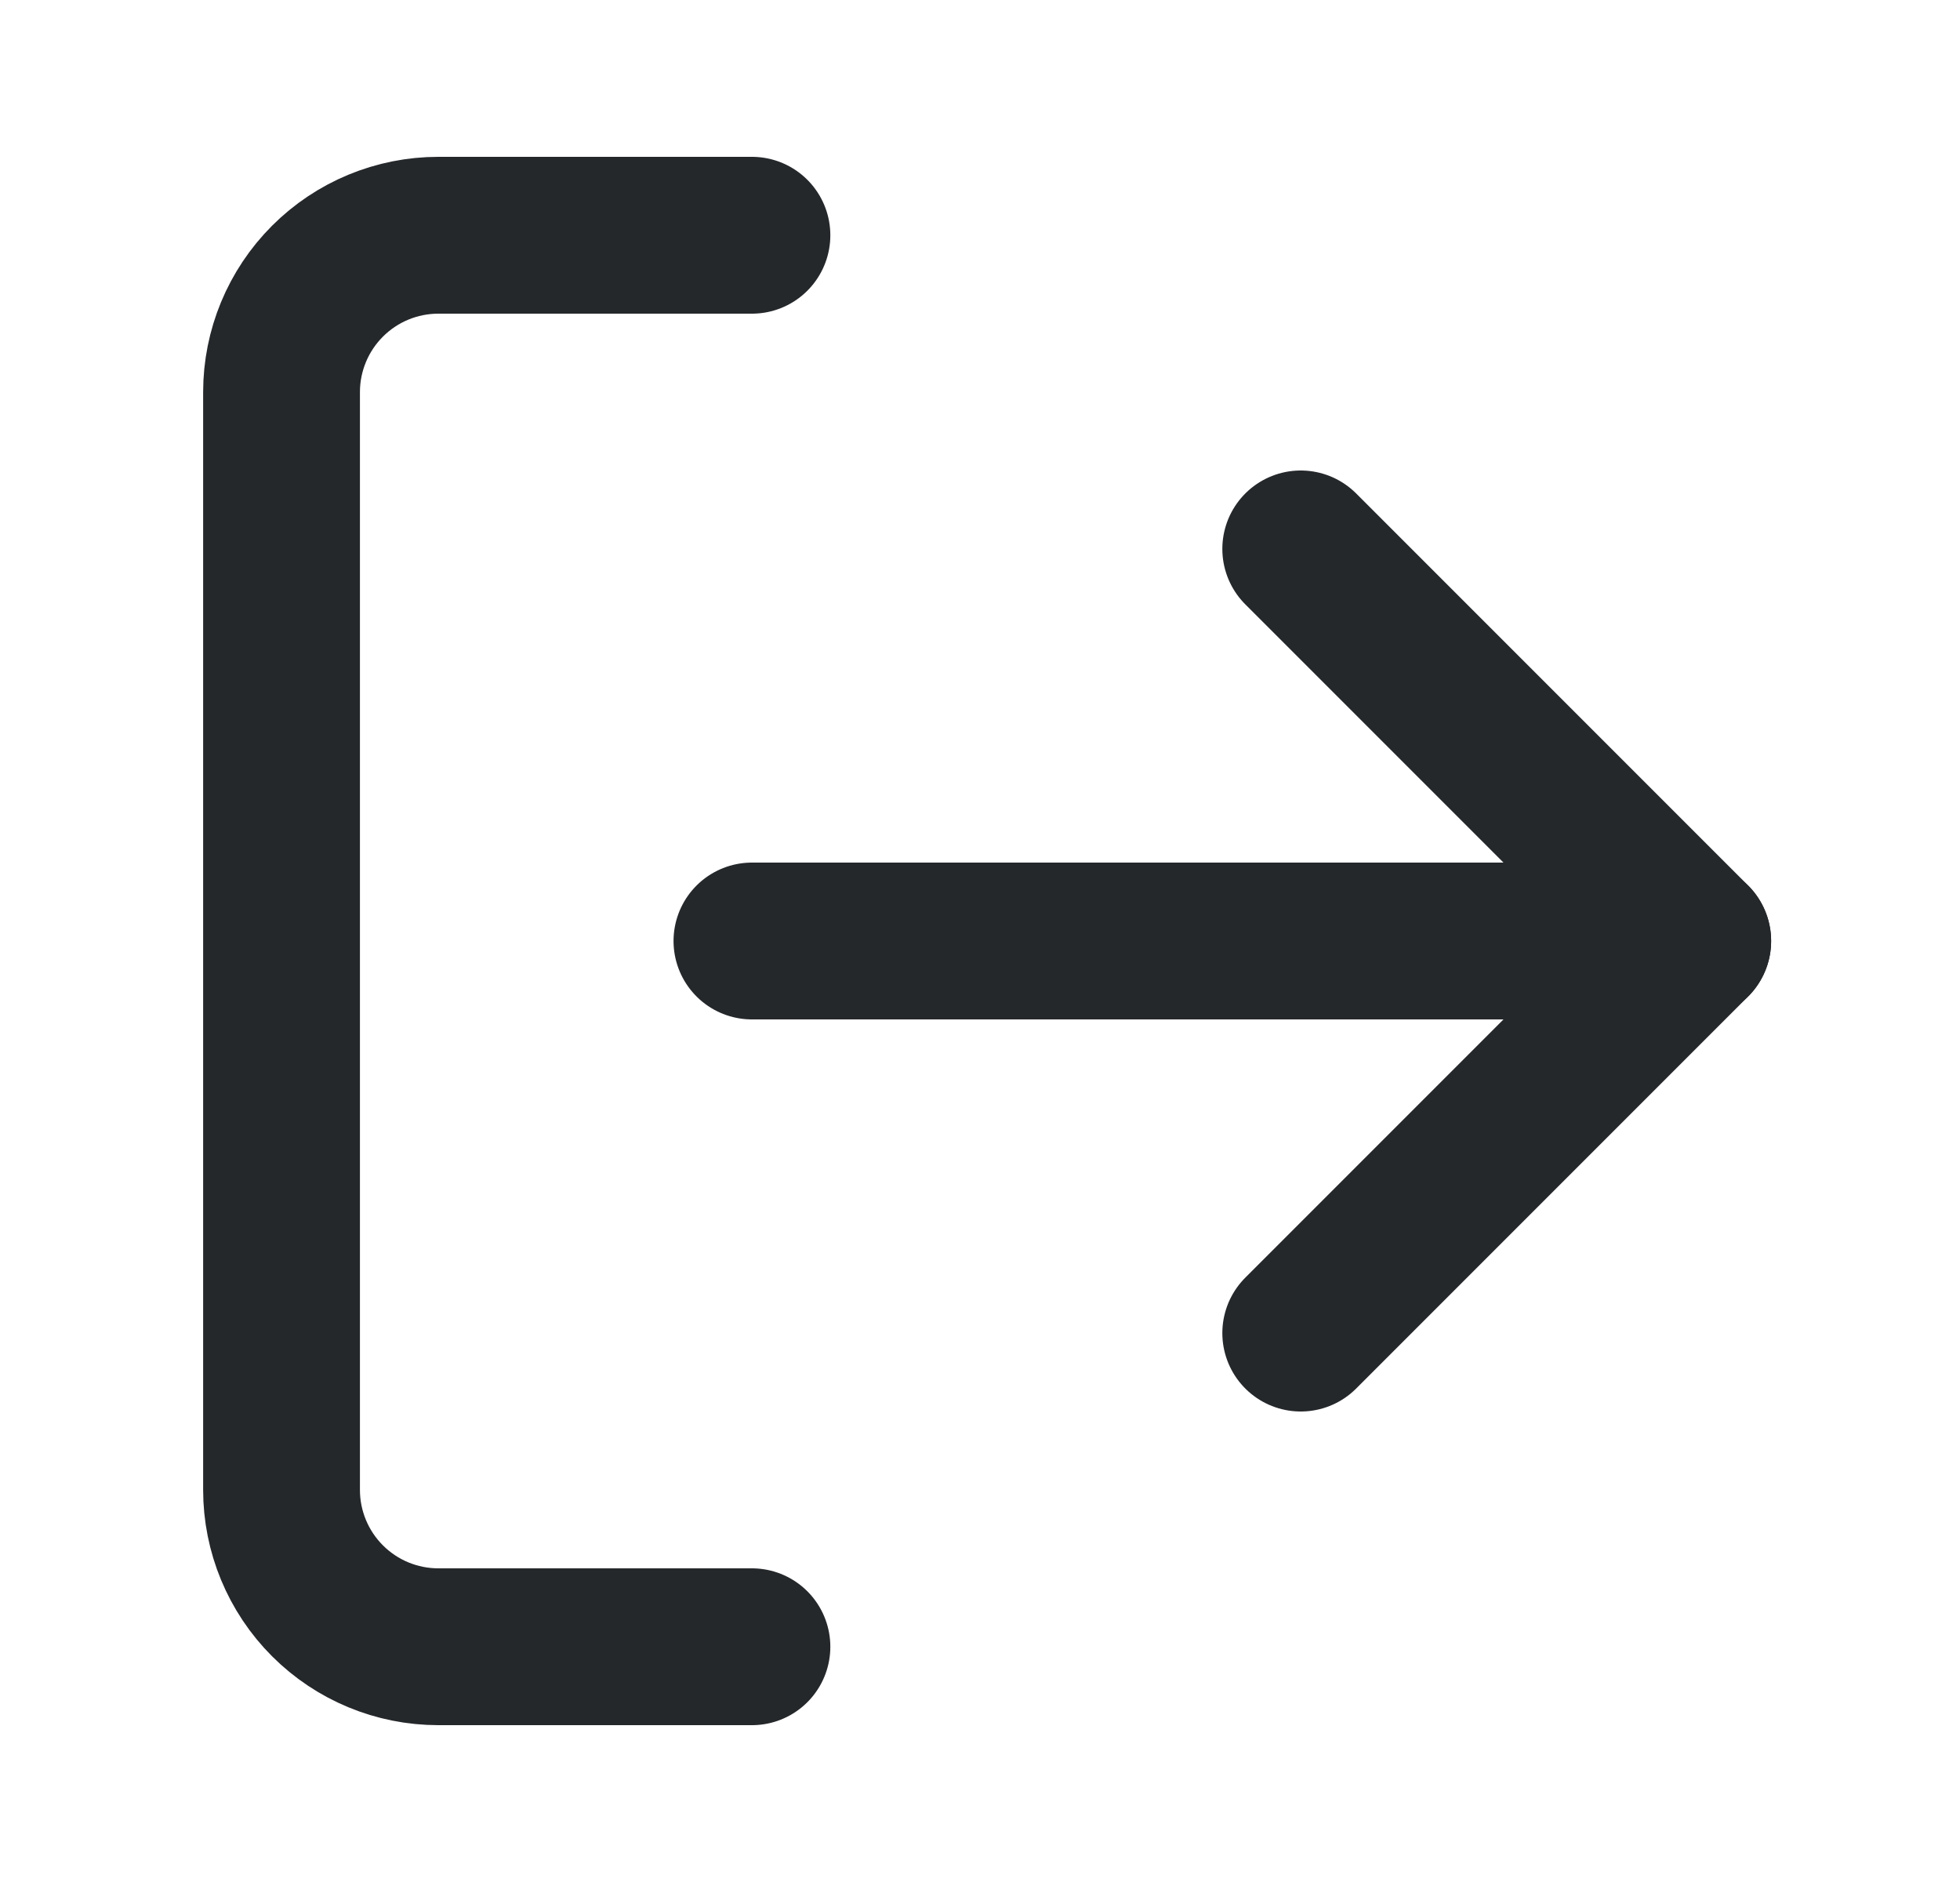
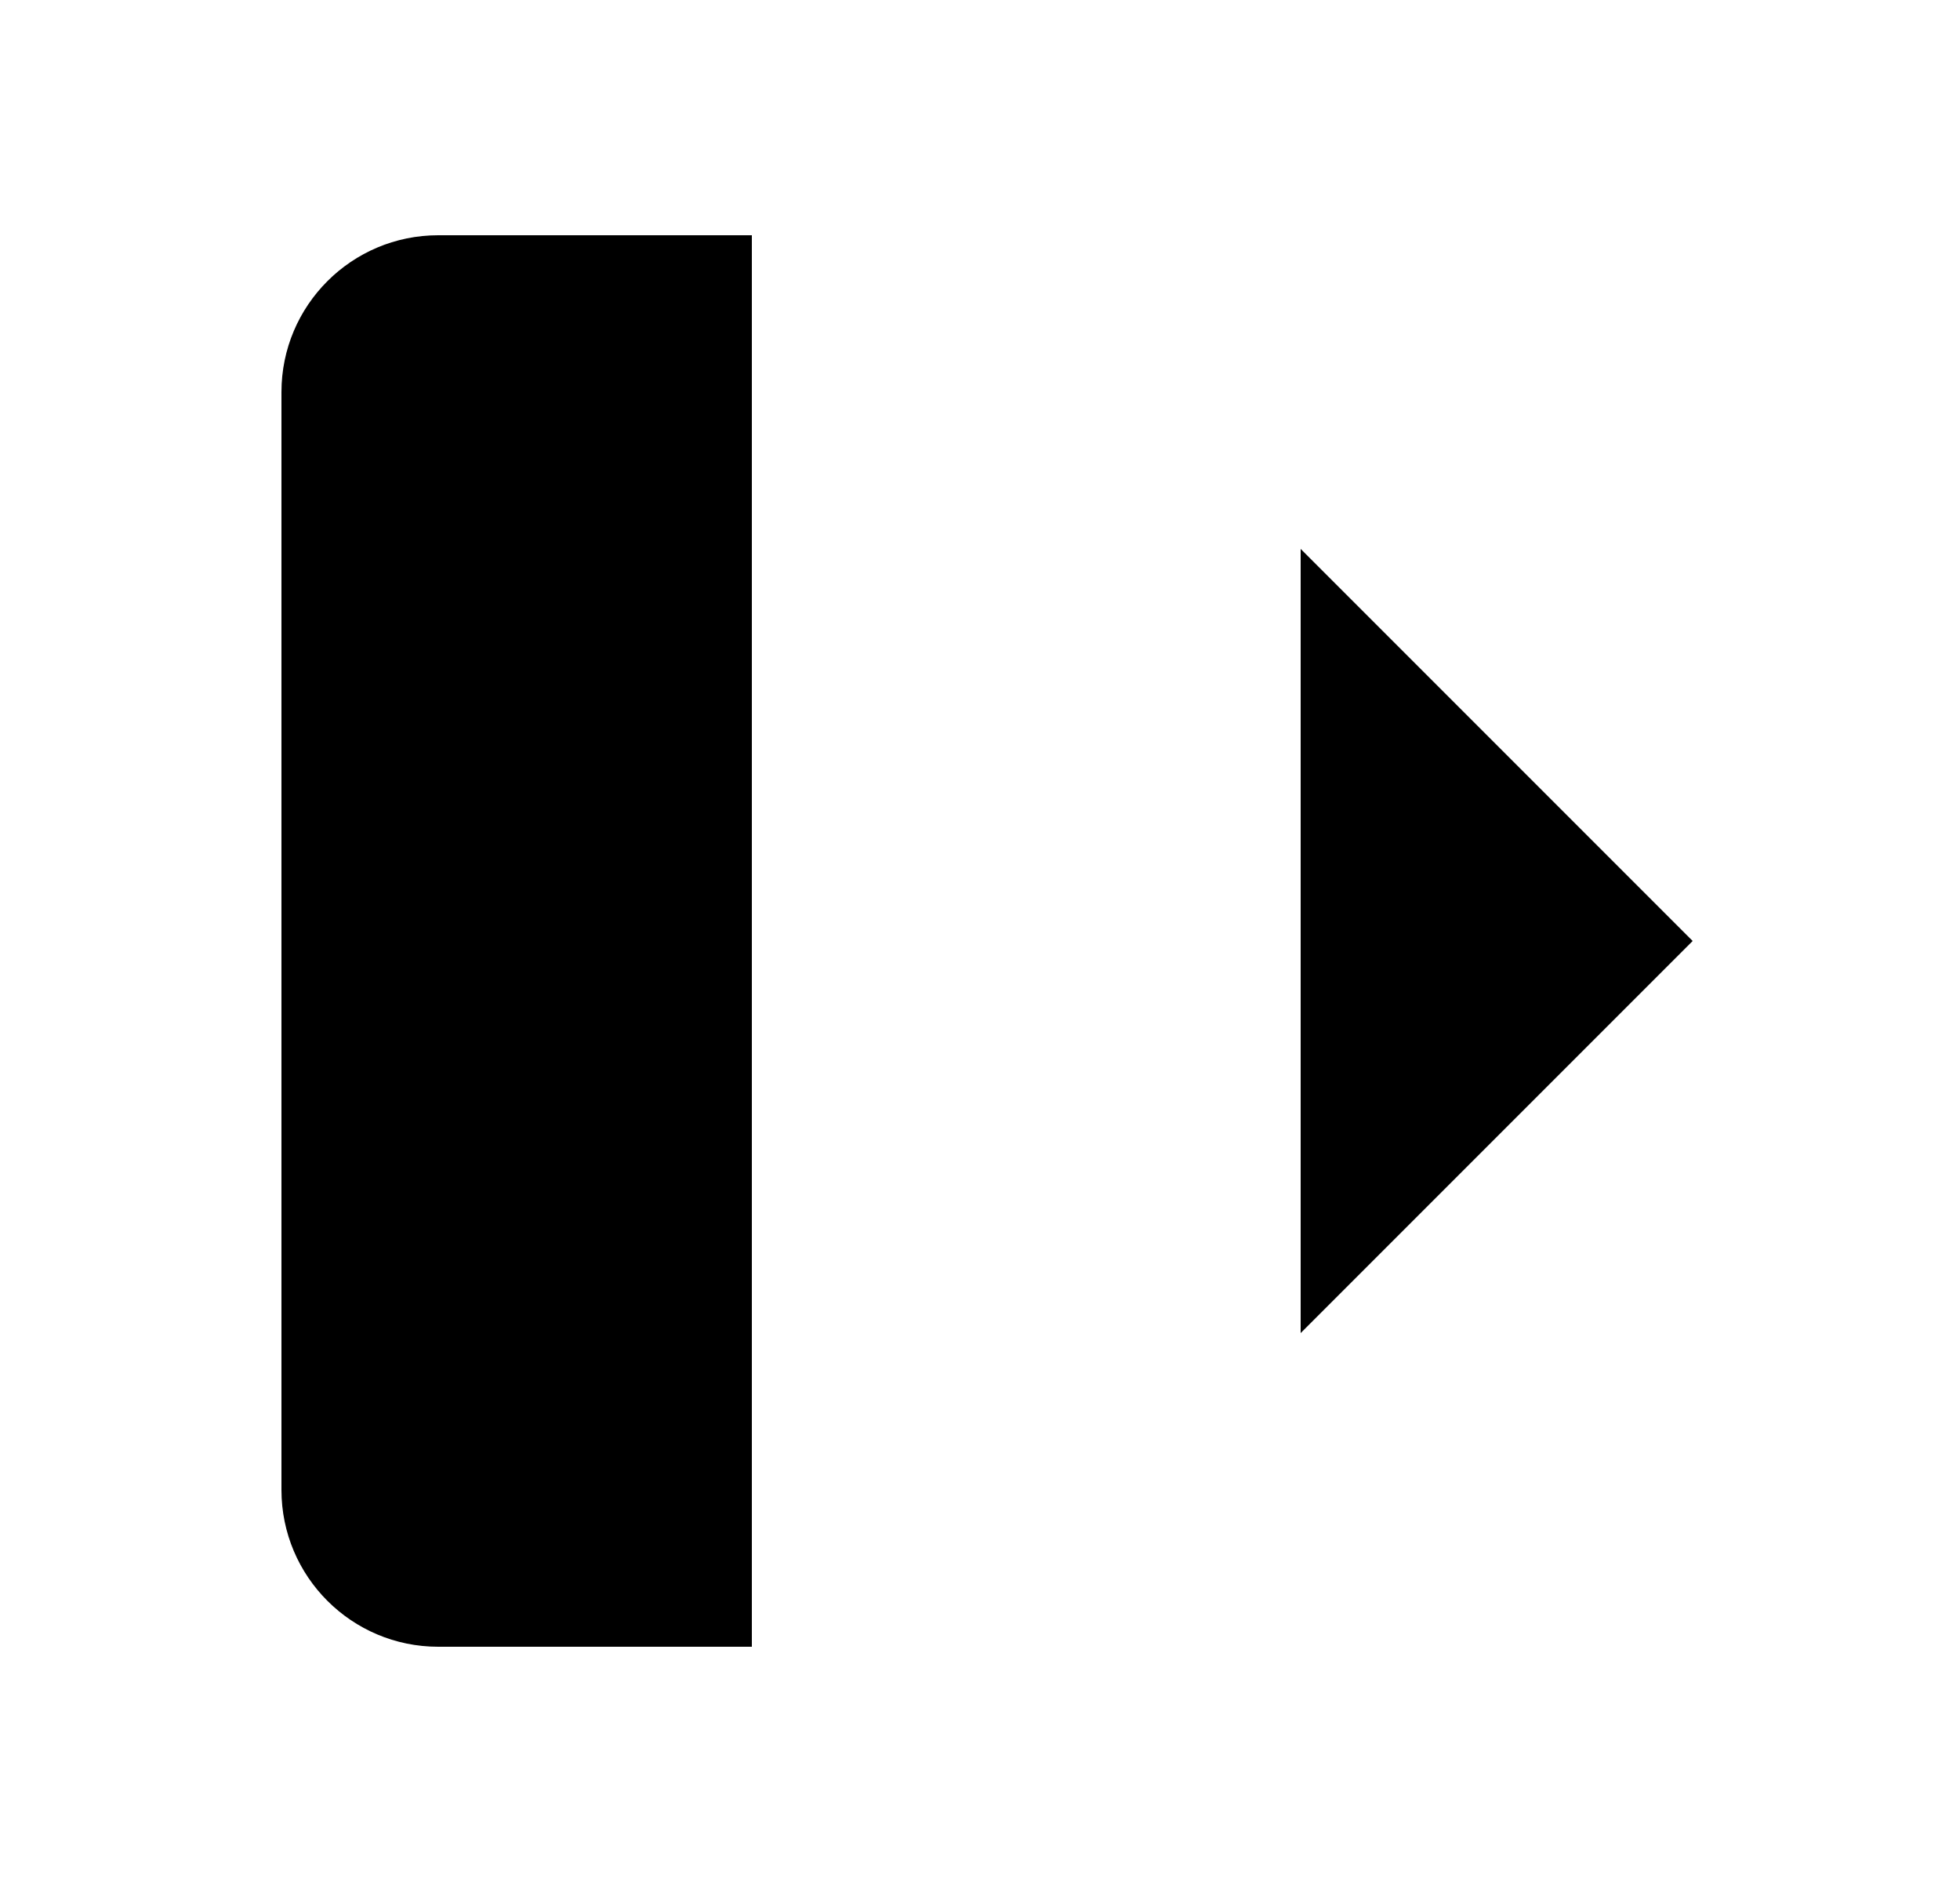
- <svg xmlns="http://www.w3.org/2000/svg" width="25" height="24" viewBox="0 0 25 24" fill="none">
-   <path d="M9.591 21H5.591C5.06 21 4.552 20.789 4.177 20.414C3.802 20.039 3.591 19.53 3.591 19V5C3.591 4.47 3.802 3.961 4.177 3.586C4.552 3.211 5.06 3 5.591 3H9.591" stroke="#25282B" stroke-width="2" stroke-linecap="round" stroke-linejoin="round" />
-   <path d="M16.591 17L21.591 12L16.591 7" stroke="#25282B" stroke-width="2" stroke-linecap="round" stroke-linejoin="round" />
-   <path d="M21.591 12H9.591" stroke="#25282B" stroke-width="2" stroke-linecap="round" stroke-linejoin="round" />
+ <svg xmlns="http://www.w3.org/2000/svg" viewBox="0 0 25 24">
+   <path stroke-linecap="round" stroke-linejoin="round" stroke-width="2" d="M9.59 21h-4a2 2 0 0 1-2-2V5a2 2 0 0 1 2-2h4m7 14 5-5-5-5m5 5h-12" />
</svg>
